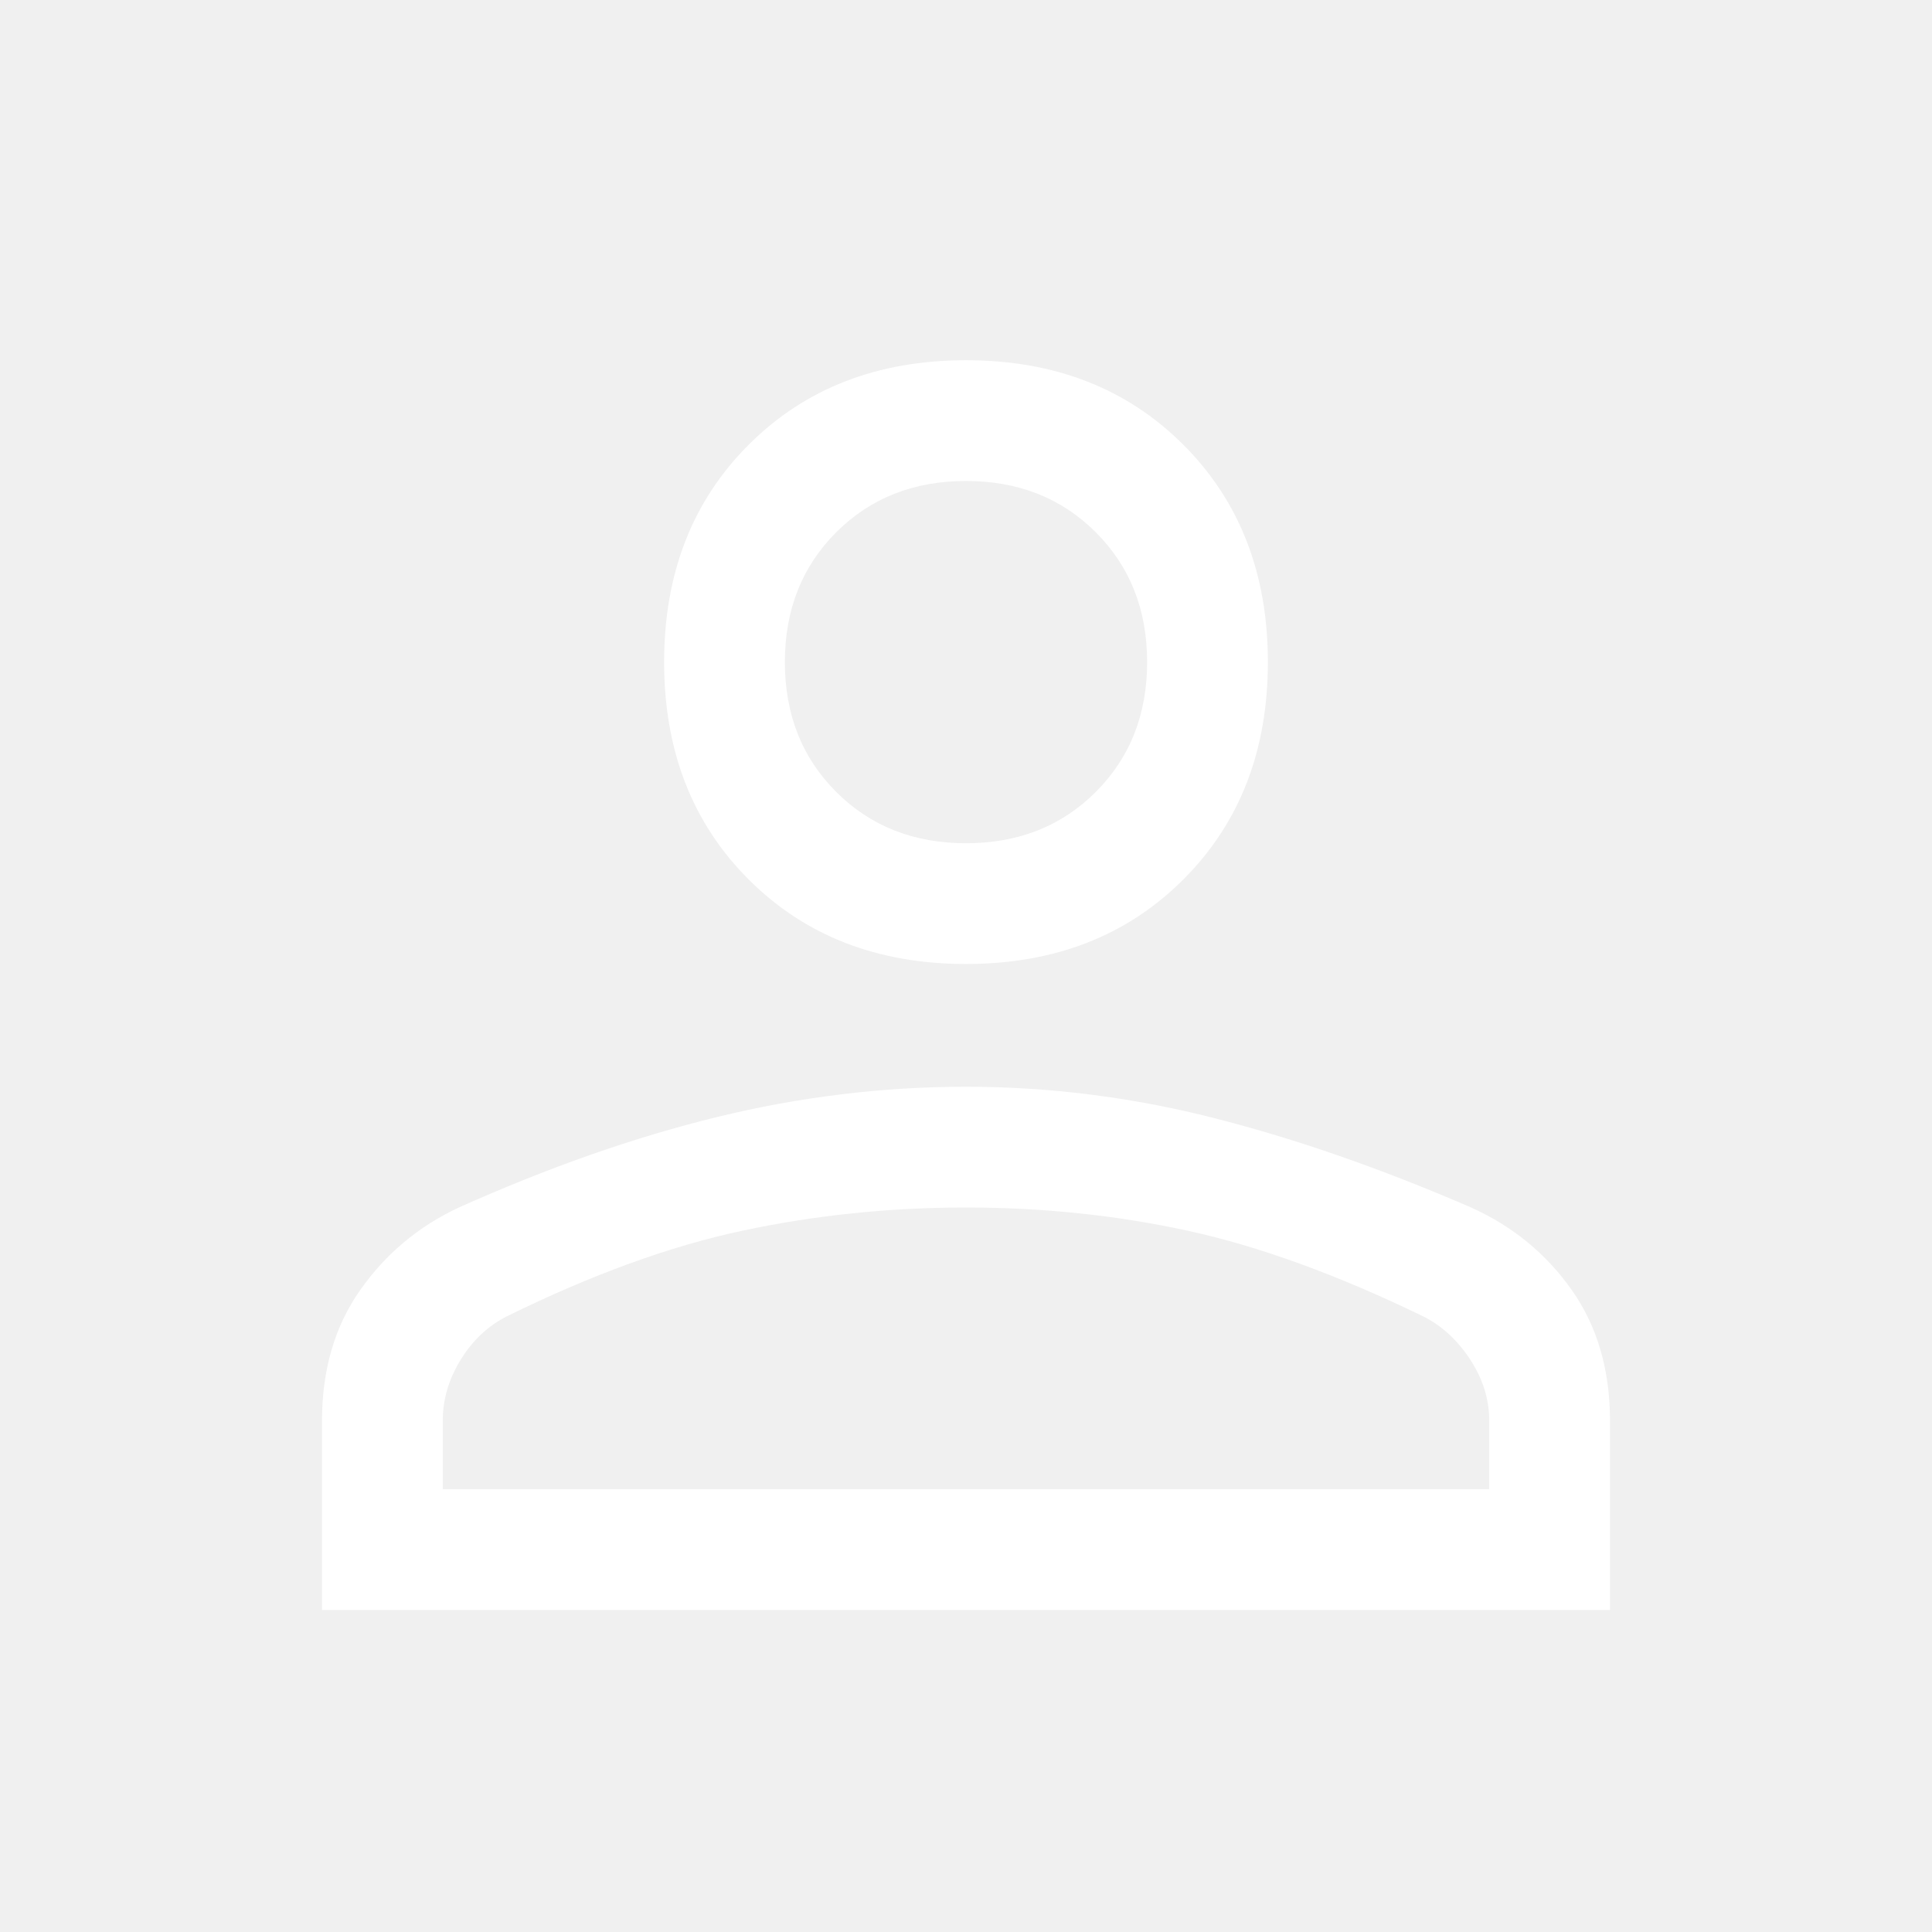
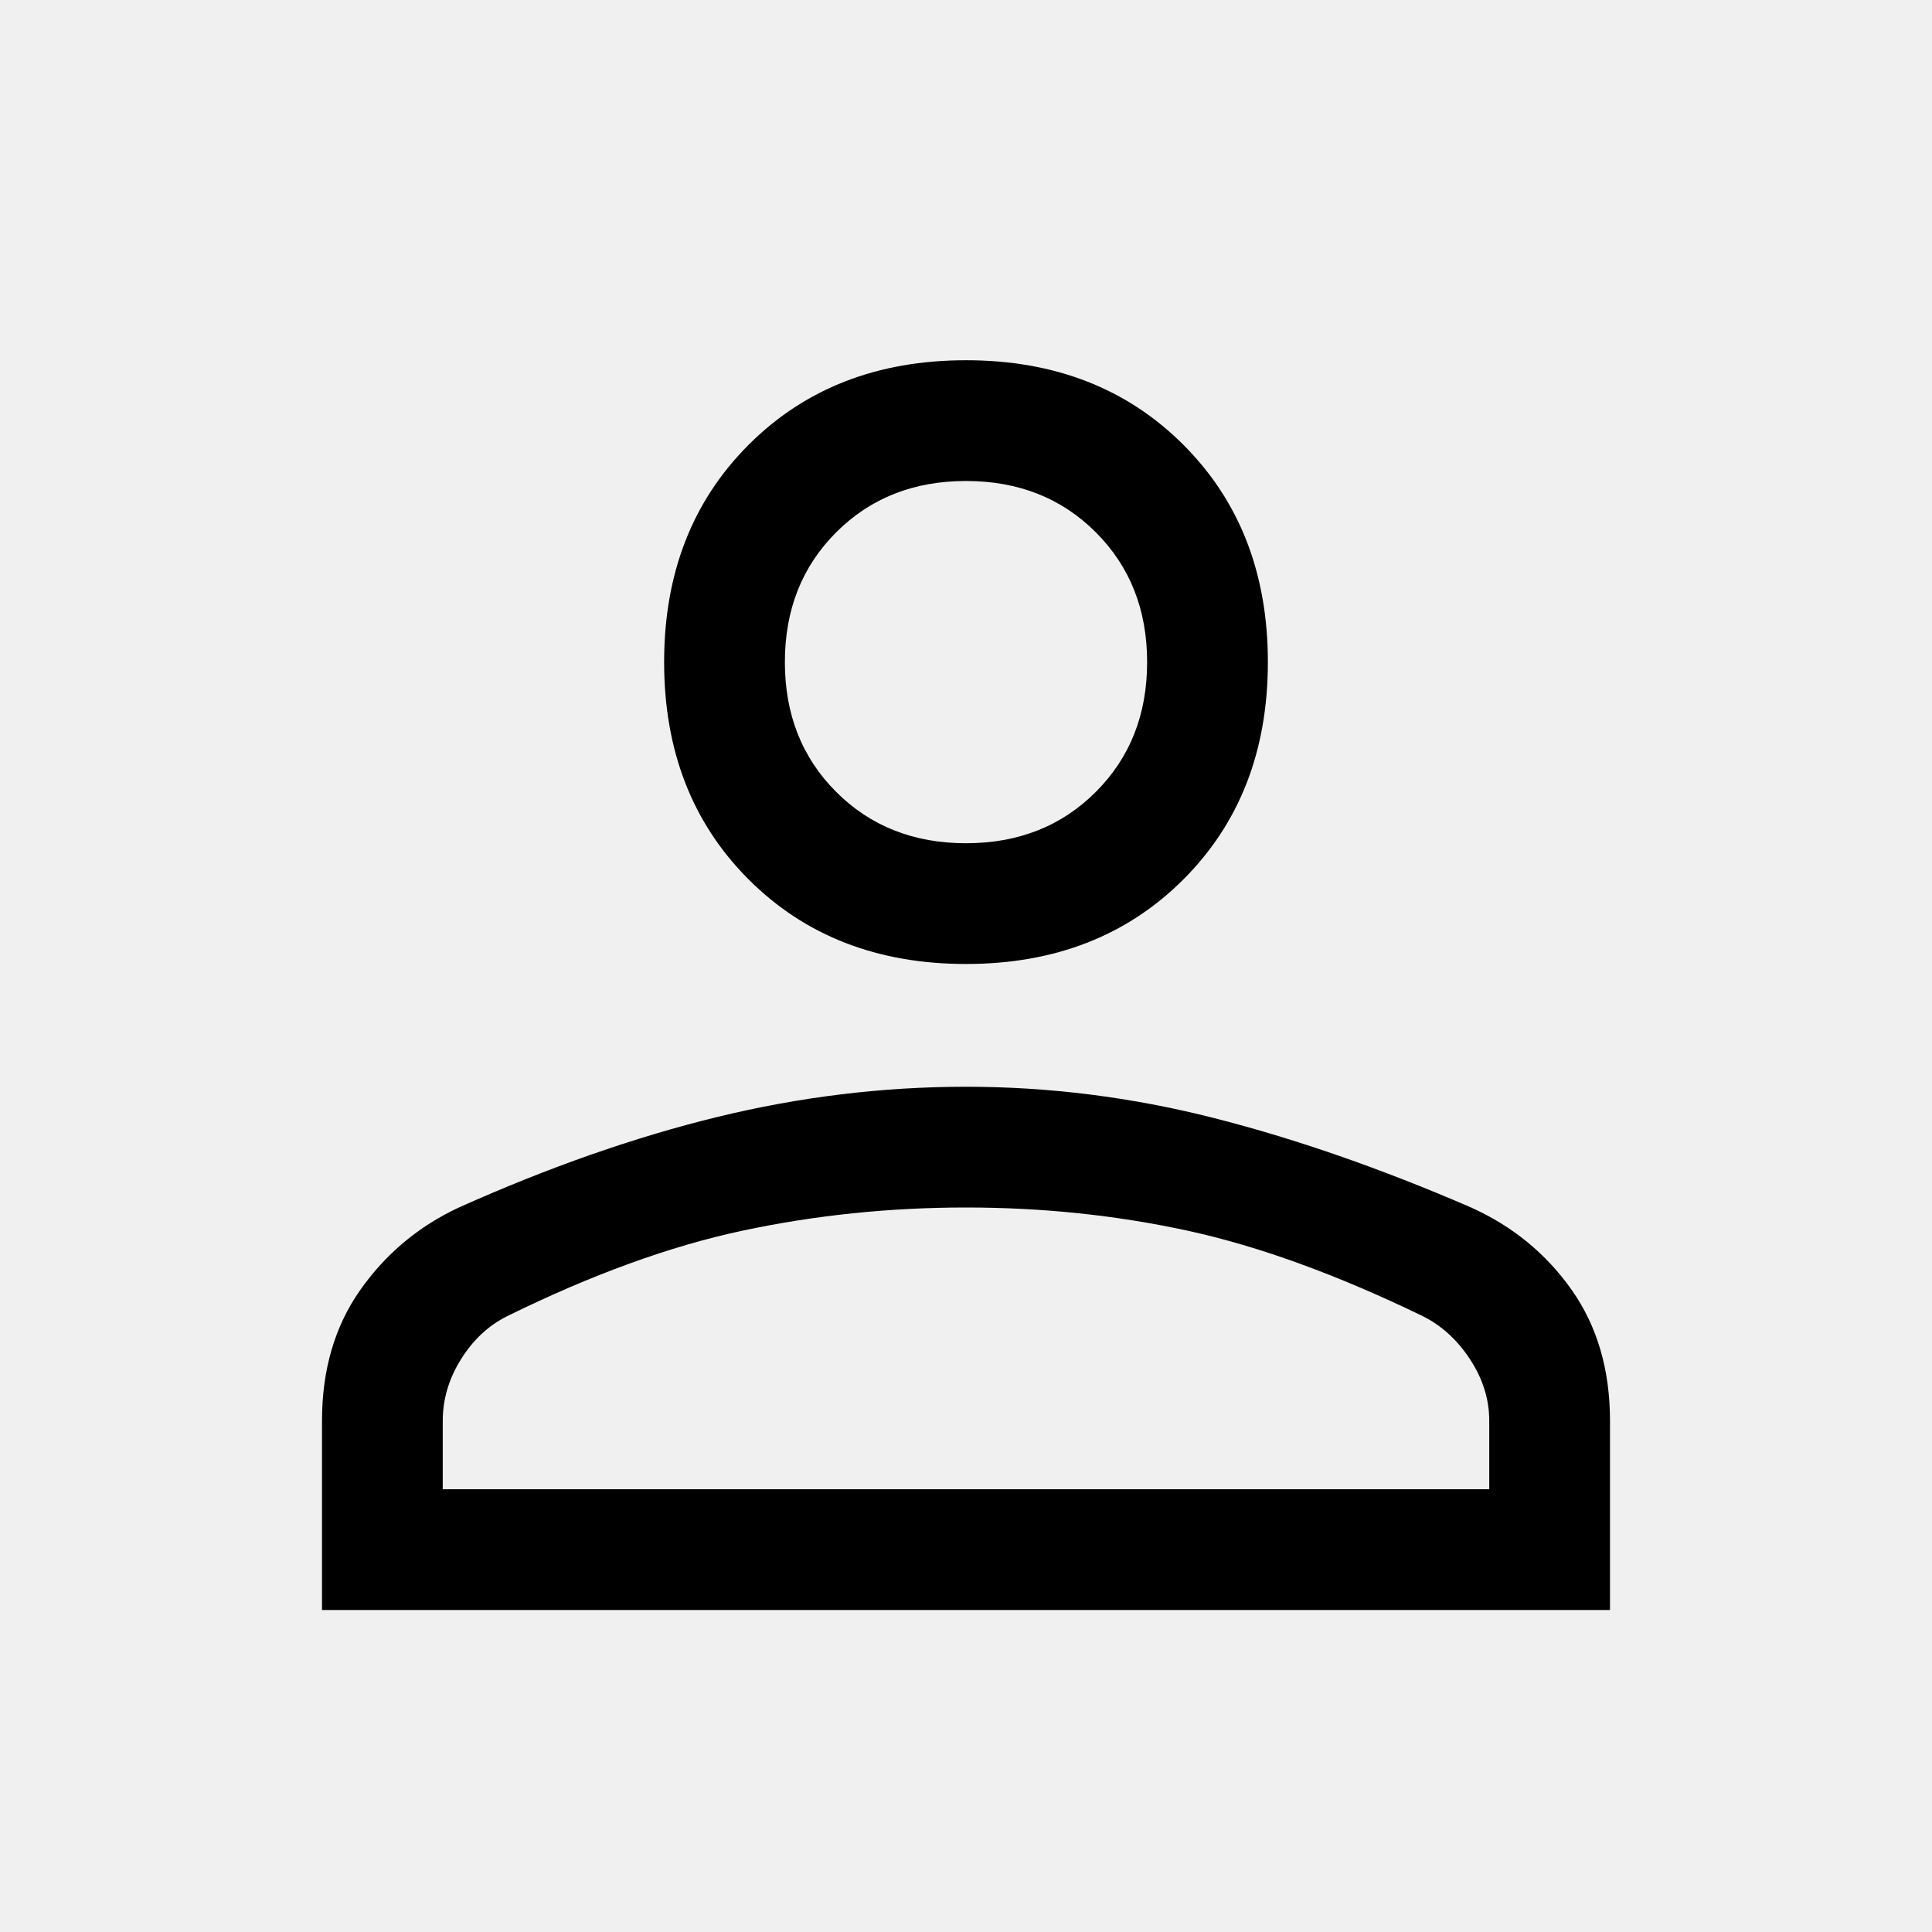
- <svg xmlns="http://www.w3.org/2000/svg" height="48" width="48" fill="#ffffff">
+ <svg xmlns="http://www.w3.org/2000/svg" height="48" width="48" fill="#000000">
  <path d="M24 23.95Q20.7 23.95 18.6 21.85Q16.5 19.75 16.5 16.45Q16.5 13.15 18.6 11.05Q20.7 8.95 24 8.95Q27.3 8.95 29.4 11.05Q31.5 13.15 31.5 16.45Q31.5 19.75 29.4 21.85Q27.3 23.95 24 23.95ZM8 40V35.3Q8 33.4 8.95 32.05Q9.9 30.7 11.4 30Q14.75 28.5 17.825 27.75Q20.9 27 24 27Q27.1 27 30.15 27.775Q33.2 28.55 36.55 30Q38.1 30.7 39.05 32.05Q40 33.4 40 35.3V40ZM11 37H37V35.3Q37 34.5 36.525 33.775Q36.05 33.05 35.35 32.7Q32.15 31.15 29.5 30.575Q26.85 30 24 30Q21.15 30 18.45 30.575Q15.75 31.15 12.6 32.7Q11.9 33.05 11.45 33.775Q11 34.5 11 35.3ZM24 20.95Q25.95 20.95 27.225 19.675Q28.5 18.4 28.5 16.45Q28.5 14.5 27.225 13.225Q25.95 11.95 24 11.95Q22.05 11.95 20.775 13.225Q19.5 14.5 19.5 16.45Q19.5 18.4 20.775 19.675Q22.05 20.95 24 20.95ZM24 16.45Q24 16.45 24 16.45Q24 16.45 24 16.45Q24 16.45 24 16.45Q24 16.45 24 16.45Q24 16.45 24 16.45Q24 16.45 24 16.45Q24 16.45 24 16.45Q24 16.45 24 16.45ZM24 37Q24 37 24 37Q24 37 24 37Q24 37 24 37Q24 37 24 37Q24 37 24 37Q24 37 24 37Q24 37 24 37Q24 37 24 37Z" />
</svg>
